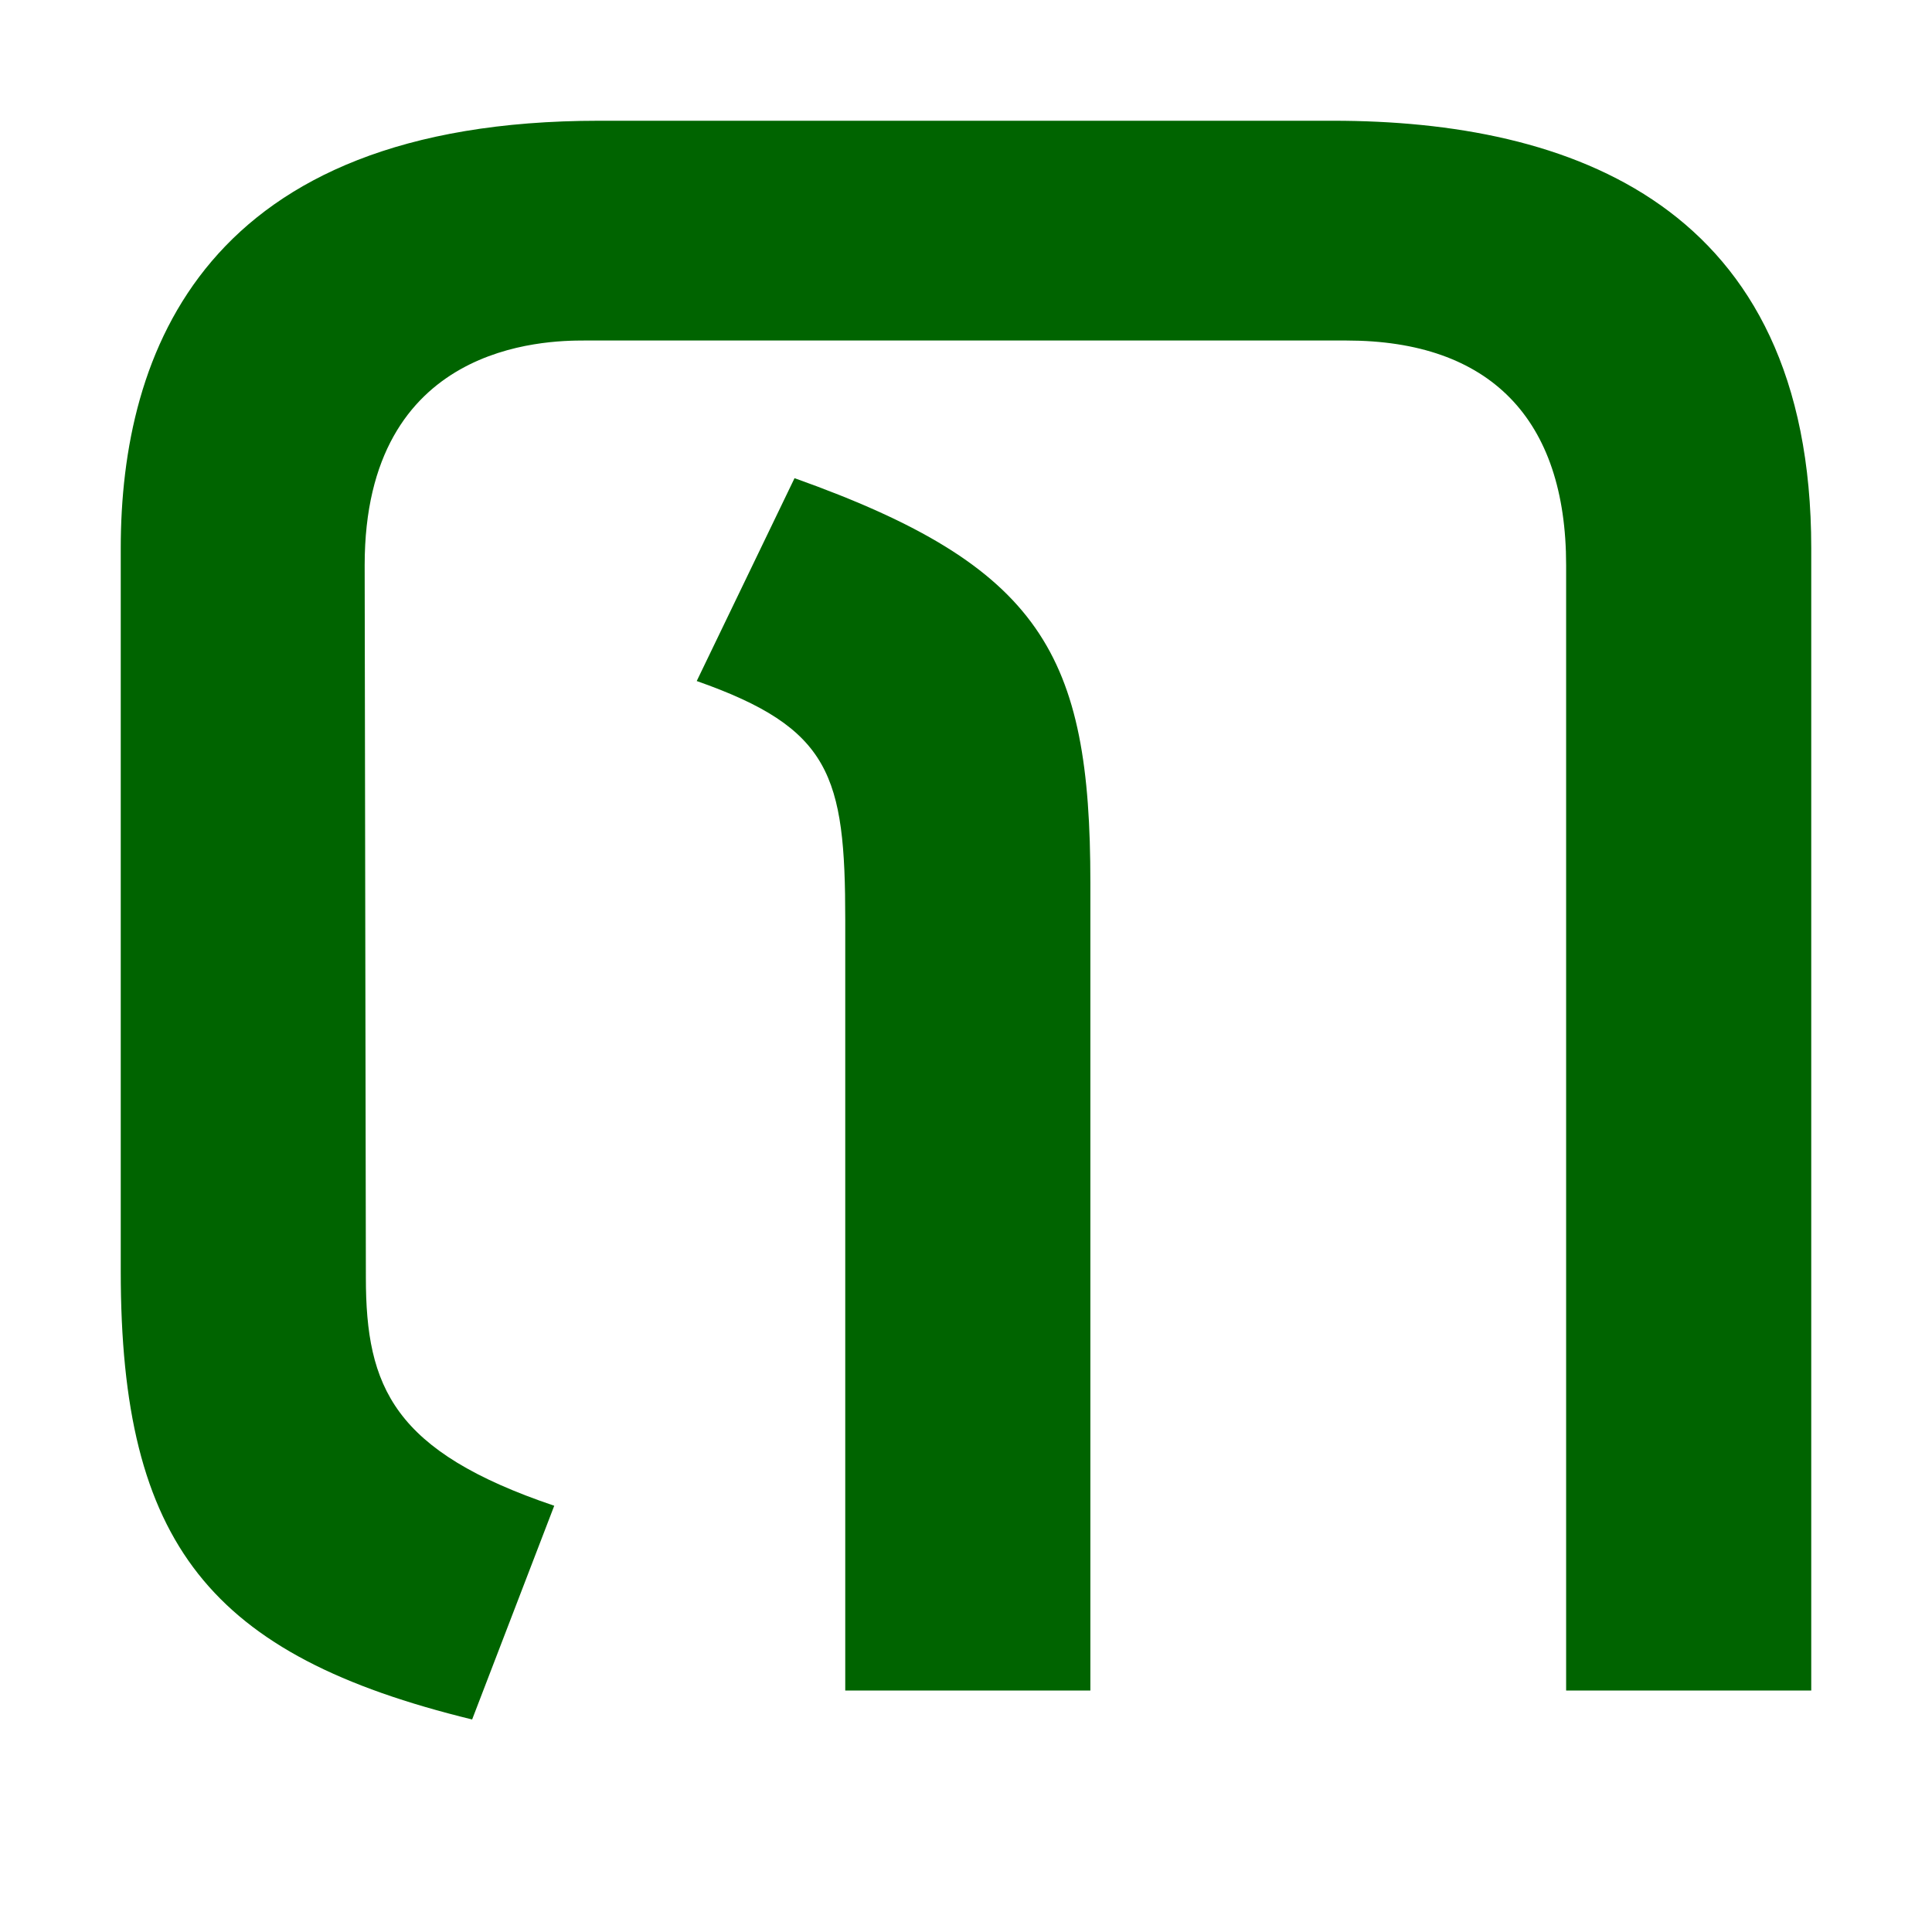
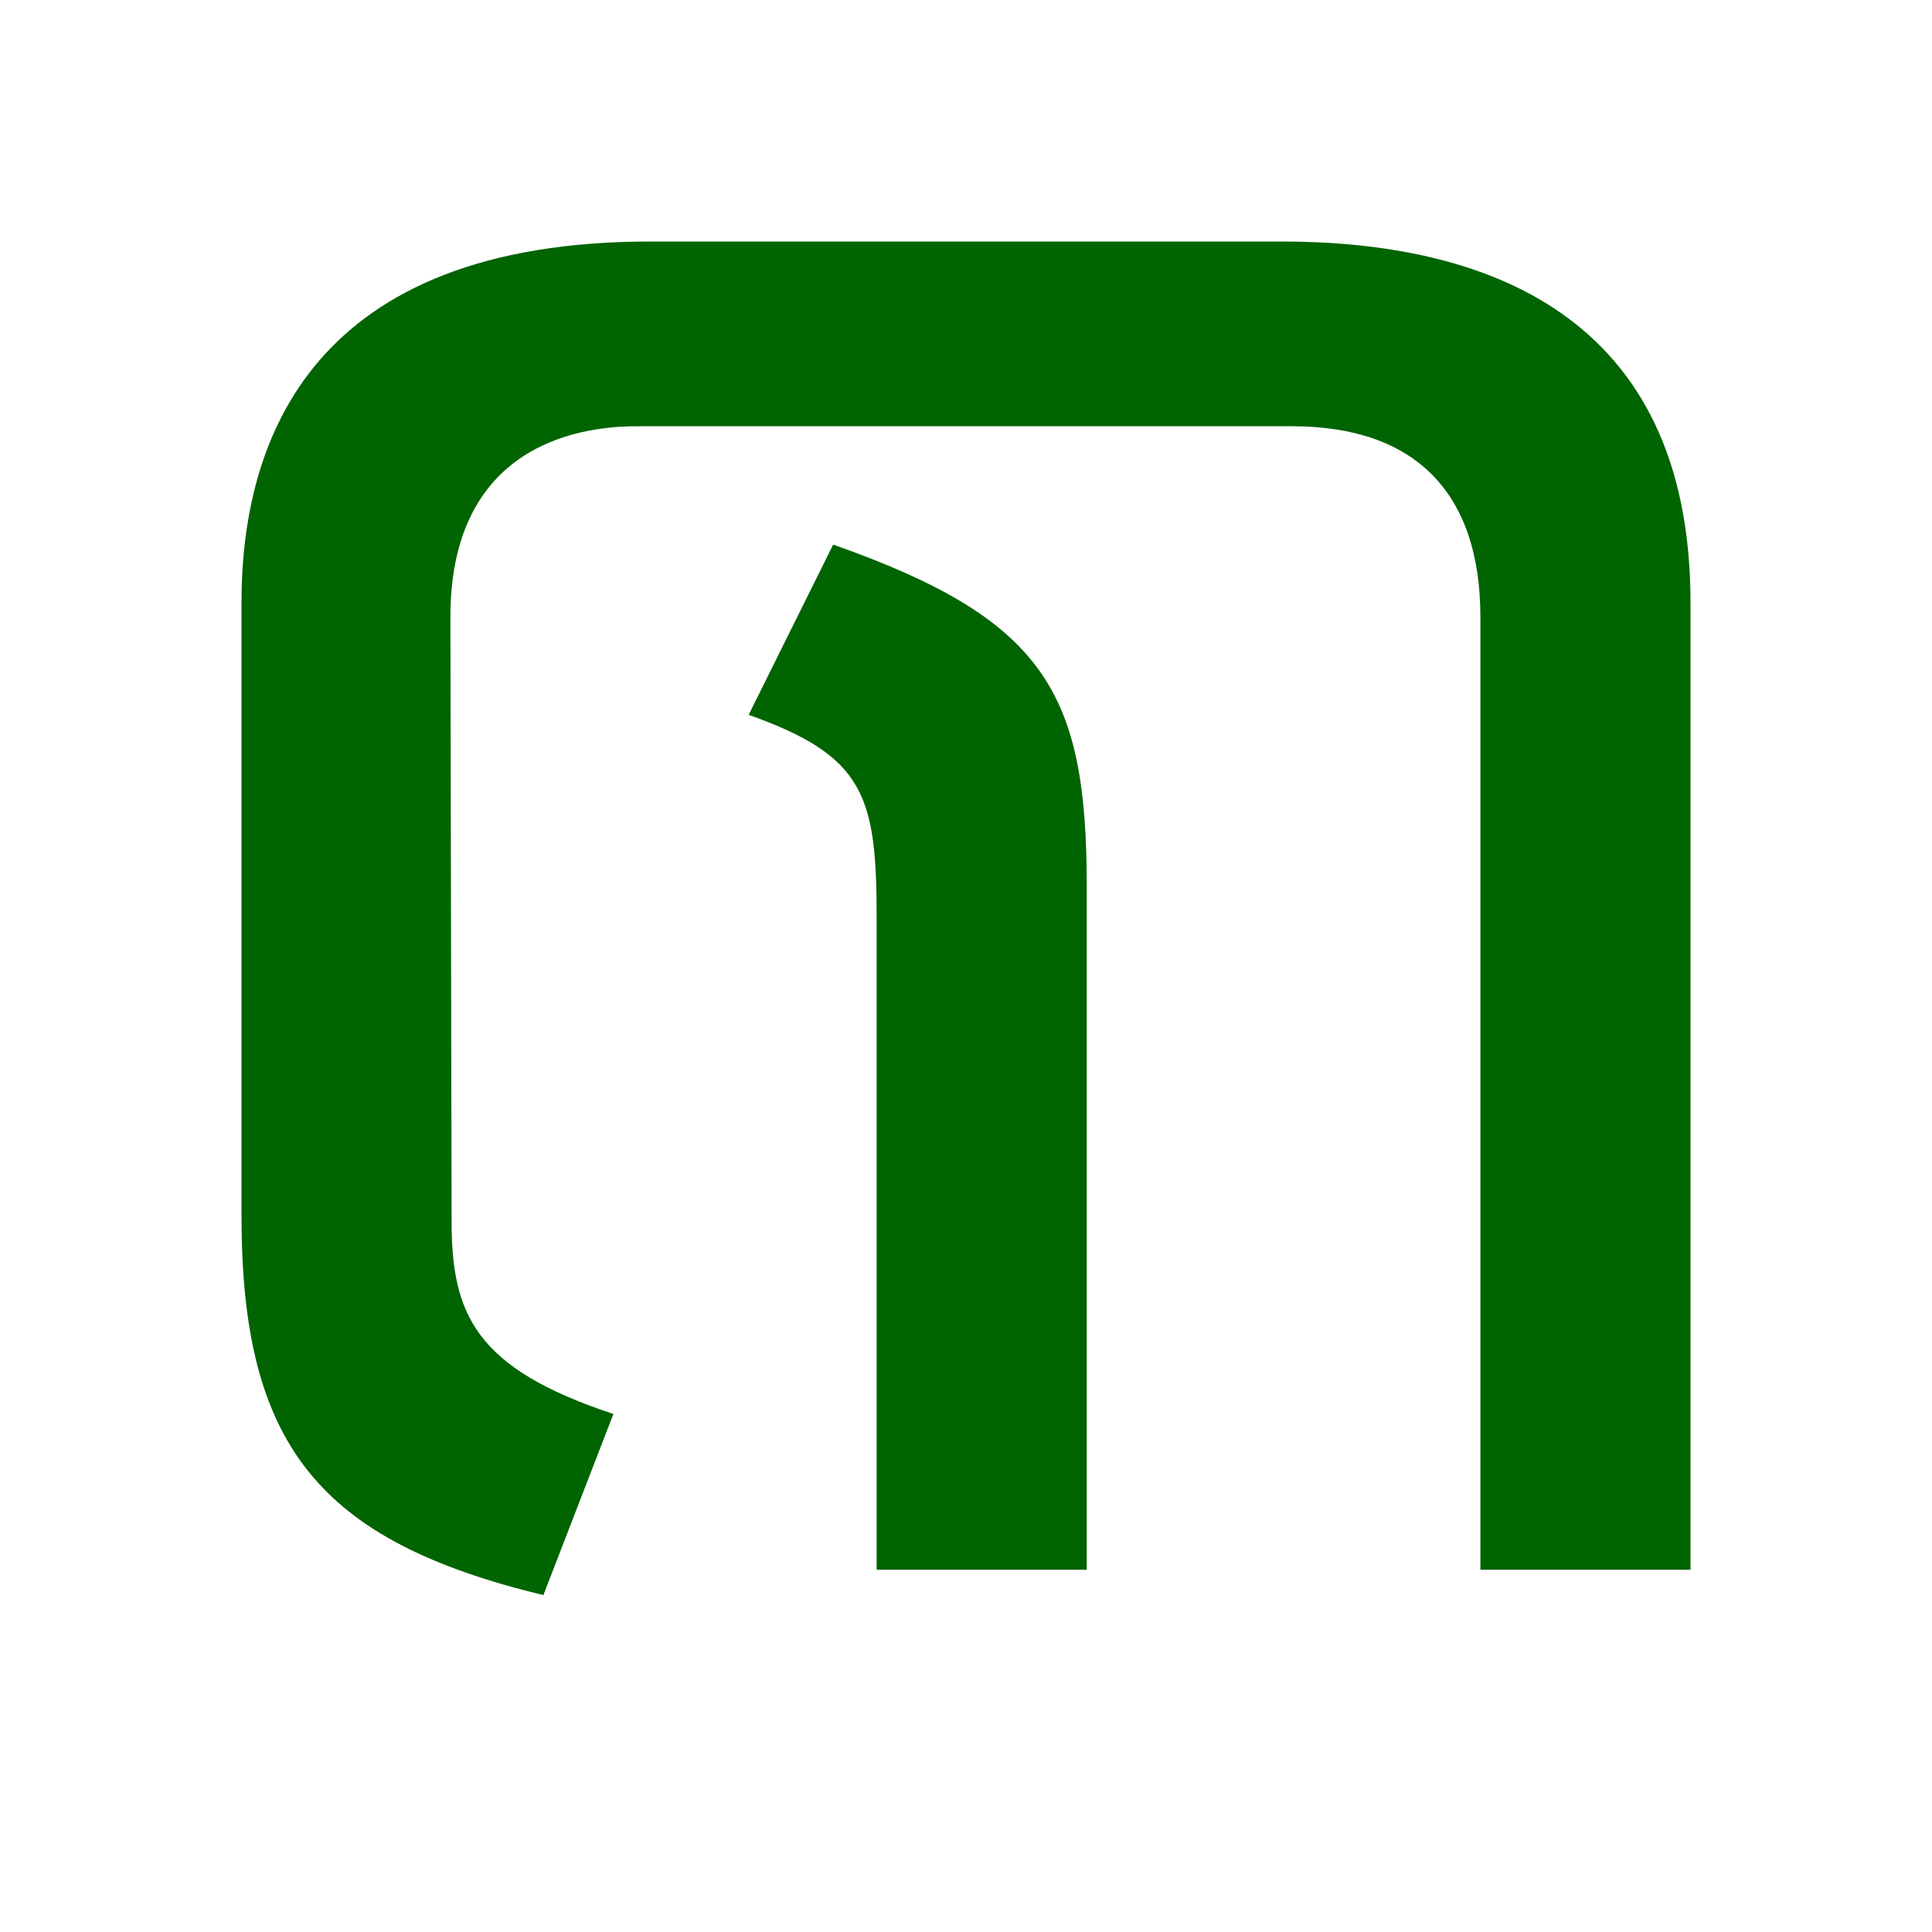
<svg xmlns="http://www.w3.org/2000/svg" height="16" viewBox="0 0 16 16" width="16">
-   <path d="m3.03 10.58c0 .91.23 1.44 1.56 1.89l-.68 1.77c-2.17-.53-2.91-1.45-2.91-3.71v-5.99c0-1.62.69-3.54 3.96-3.54h6.08c1.96 0 3.96.69 3.96 3.54v9.46h-2.03v-9.32c0-1.21-.63-1.86-1.82-1.86h-6.31c-.32 0-1.82.02-1.82 1.86zm3.55-6.62c2.05.73 2.45 1.46 2.45 3.35v6.69h-2.03v-6.38c0-1.2-.12-1.59-1.23-1.98z" fill="#006400" />
+   <path d="m3.74 10.11c0 .77.19 1.22 1.34 1.6l-.58 1.5c-1.86-.45-2.5-1.24-2.5-3.14v-5.08c0-1.36.59-2.99 3.39-2.99h5.22c1.67 0 3.39.59 3.39 2.99v8.01h-1.74v-7.89c0-1.03-.54-1.58-1.56-1.58h-5.41c-.28 0-1.56.02-1.56 1.58zm3.16-5.6c1.76.62 2.1 1.23 2.1 2.83v5.66h-1.74v-5.4c0-1.01-.1-1.34-1.06-1.68z" fill="#006400" />
</svg>
